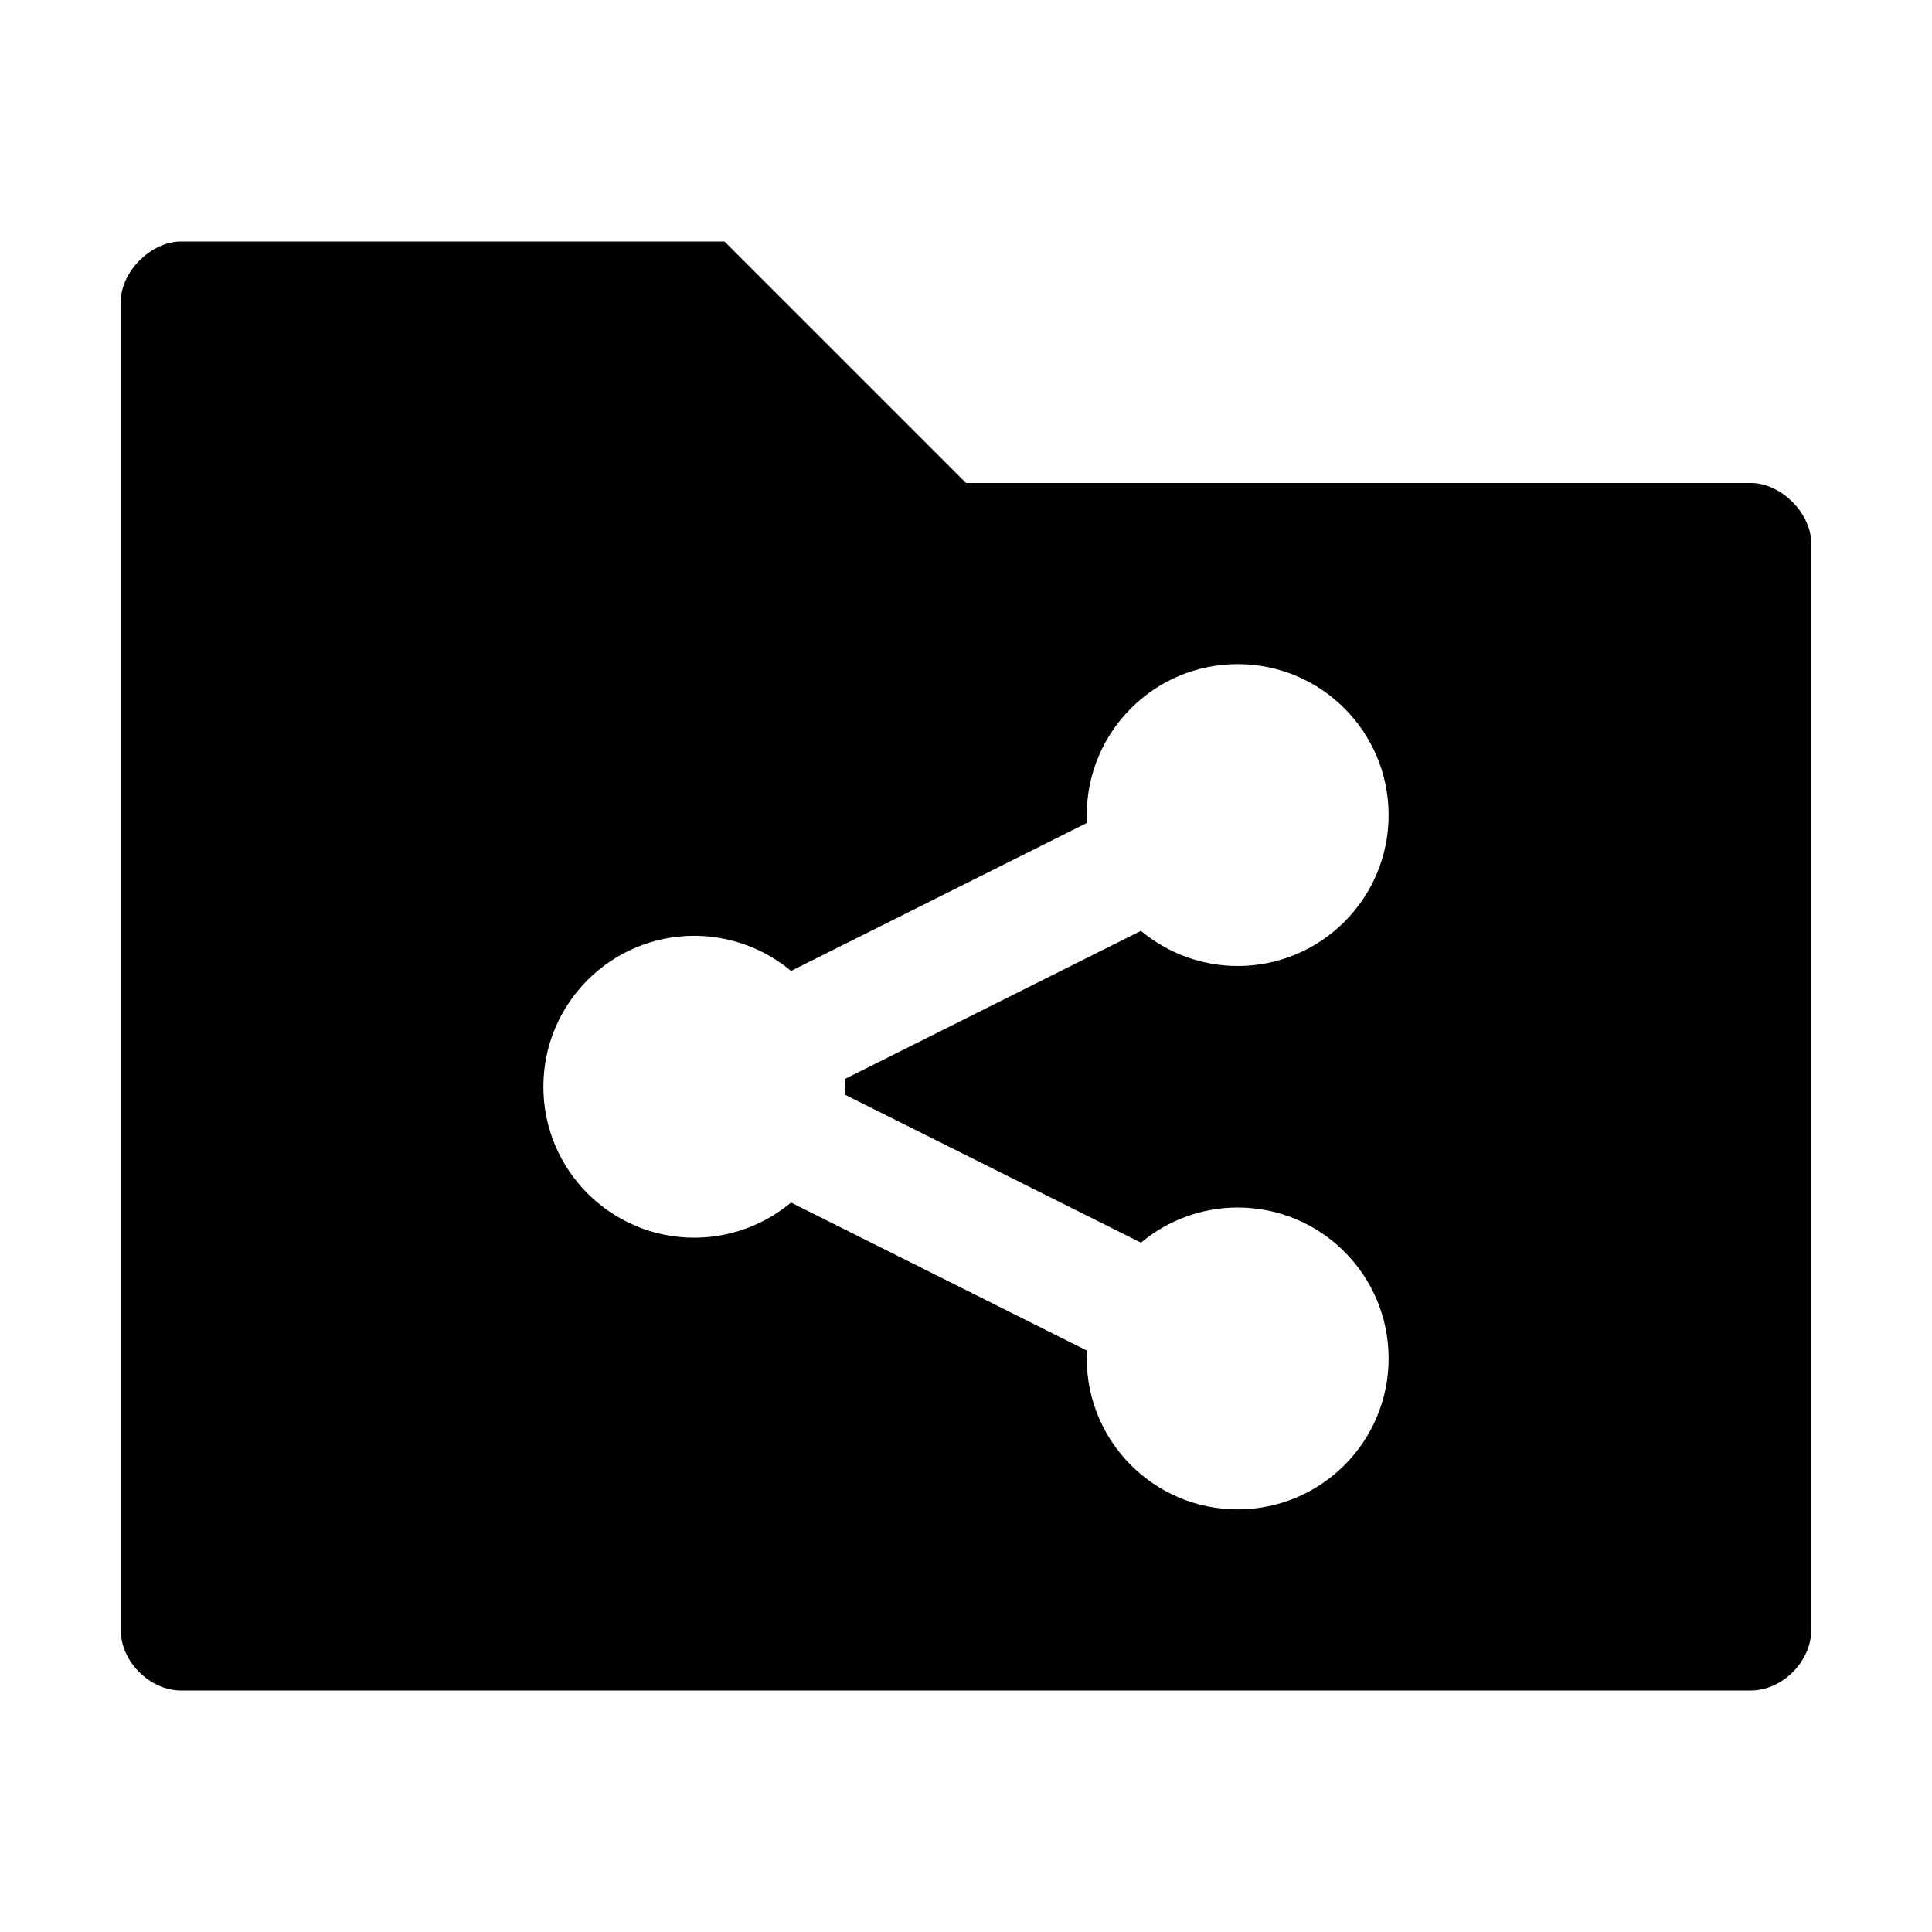
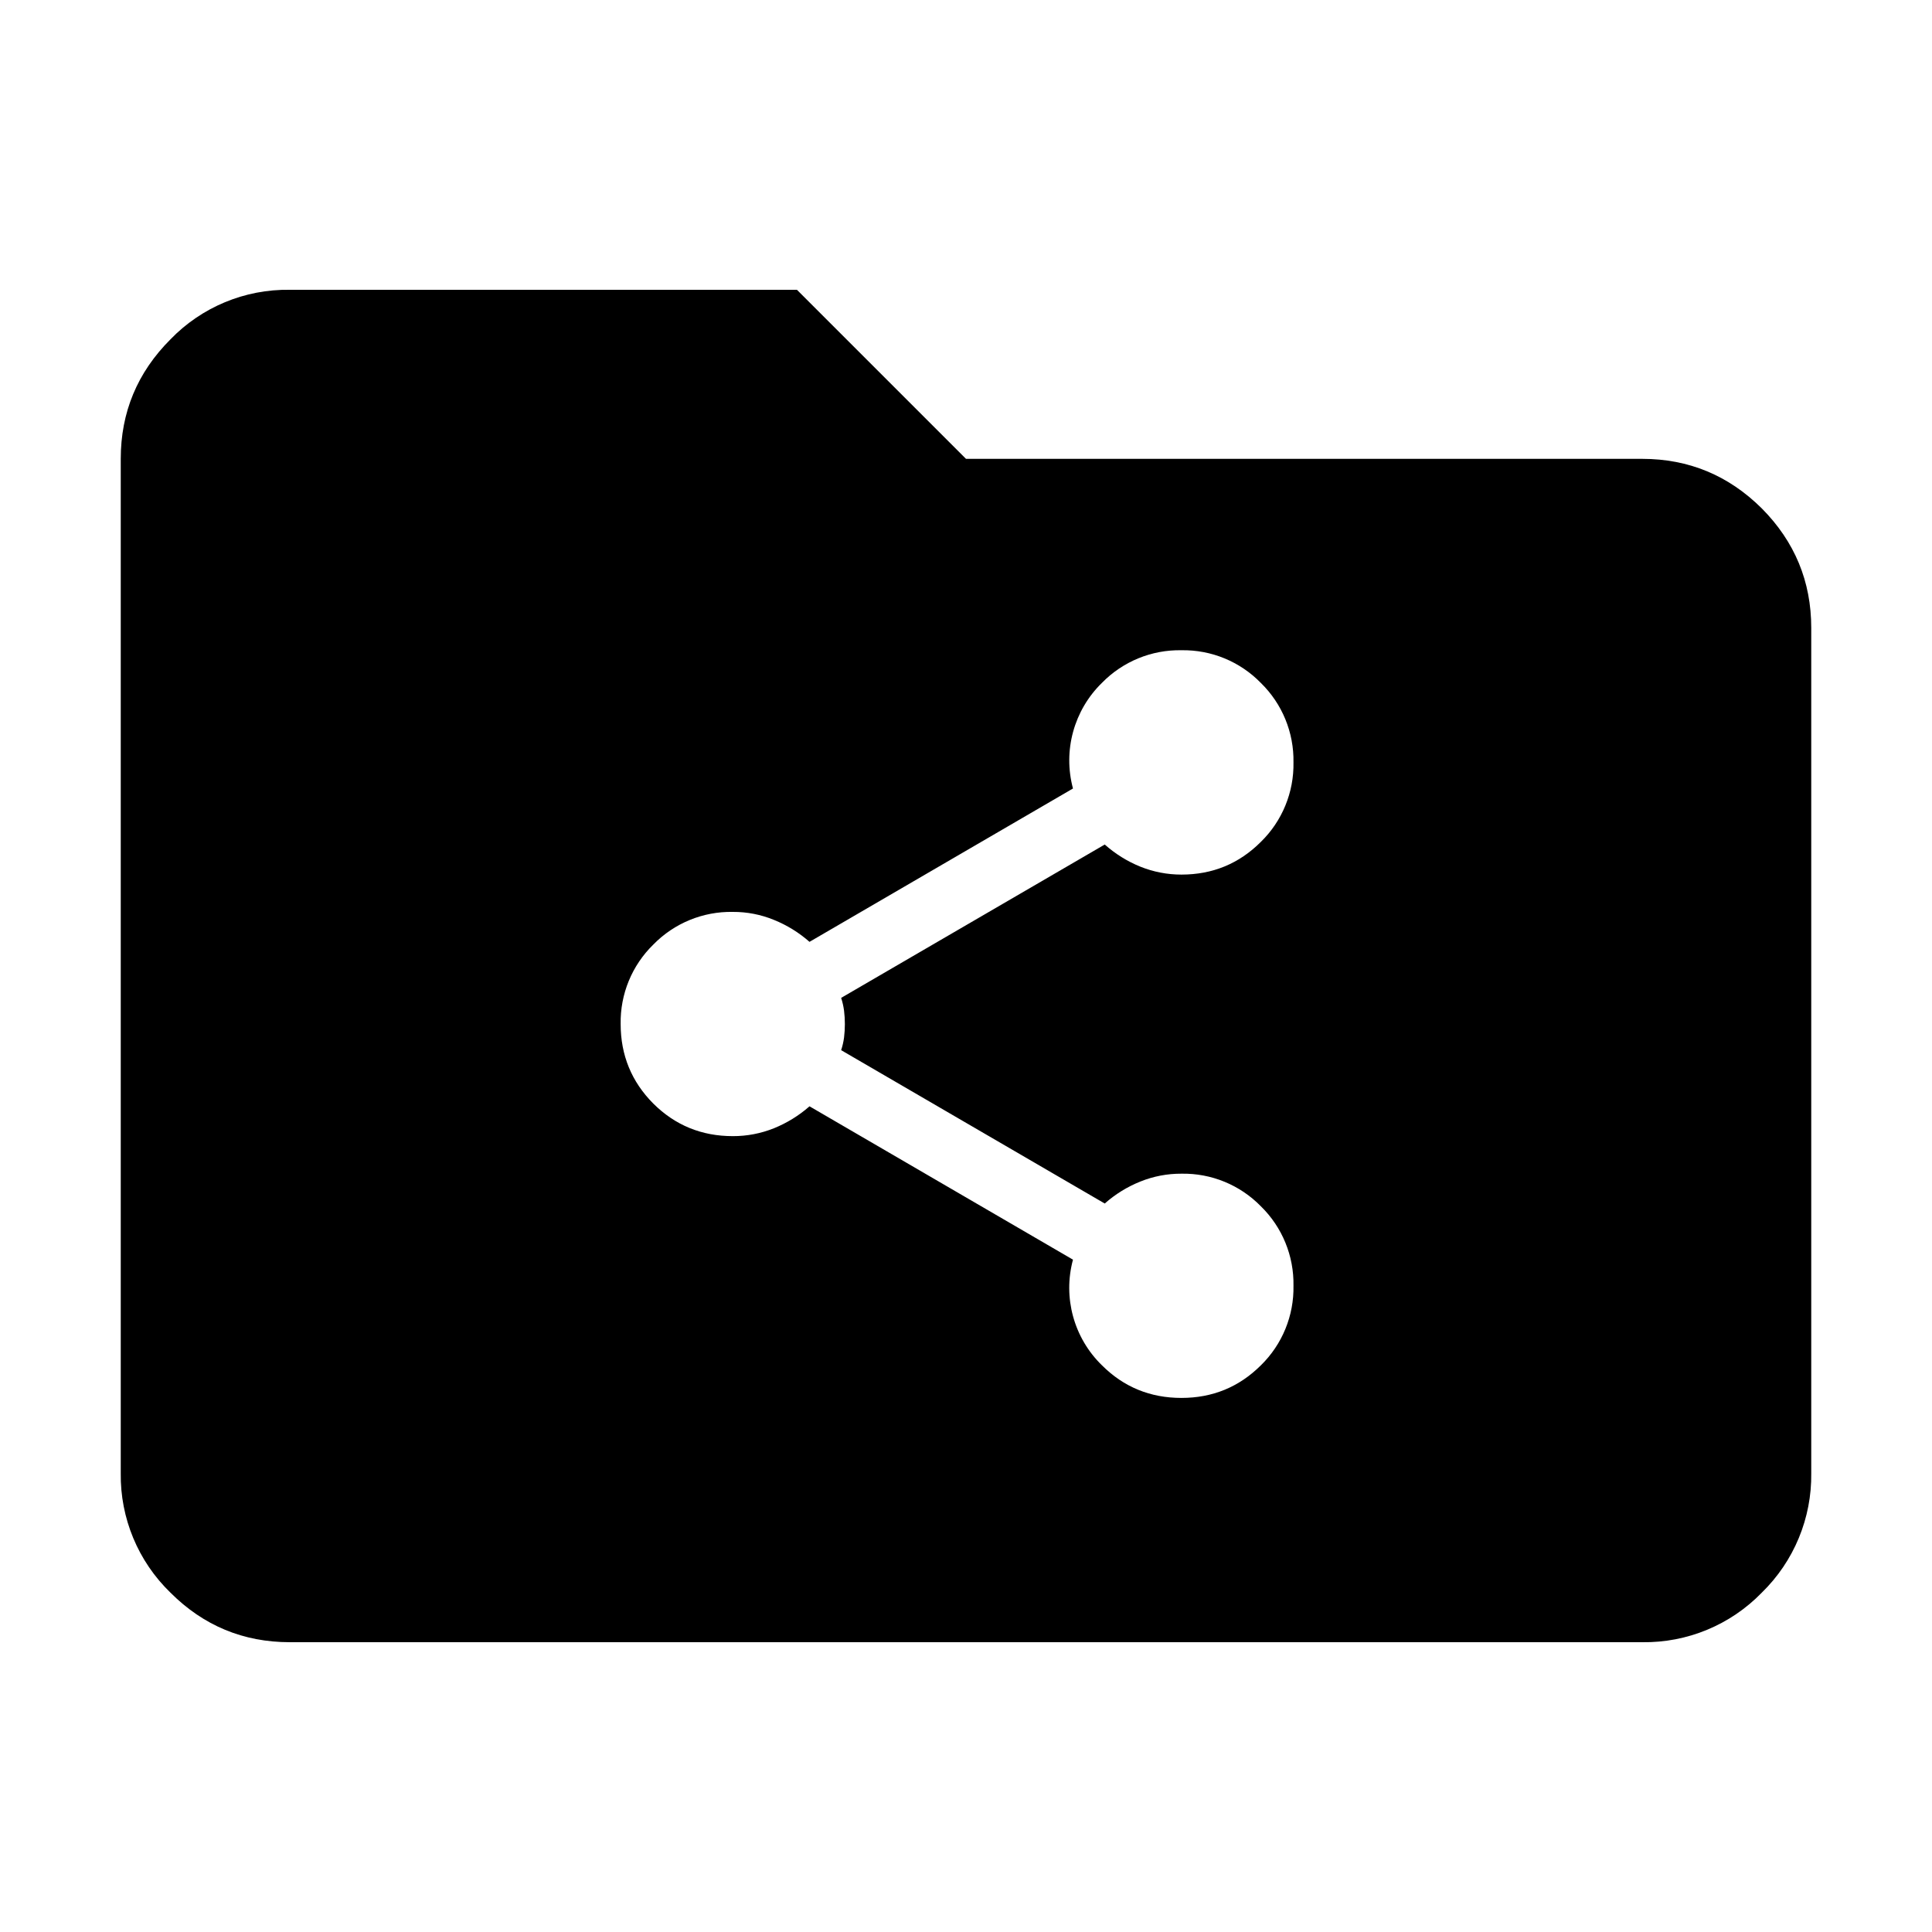
- <svg xmlns="http://www.w3.org/2000/svg" height="16" viewBox="0 0 16 16" width="16" version="1.1">
-   <path fill="#000000" d="m1.5 2c-0.25 0-0.5 0.25-0.5 0.5v11c0 0.26 0.24 0.5 0.5 0.5h13c0.26 0 0.5-0.241 0.5-0.5v-9c0-0.25-0.25-0.5-0.5-0.5h-6.5l-2-2h-4.5zm8.75 3.5a1.25 1.25 0 0 1 1.25 1.25 1.25 1.25 0 0 1 -1.25 1.25 1.25 1.25 0 0 1 -0.801 -0.291l-2.451 1.226a1.25 1.25 0 0 1 0.002 0.065 1.25 1.25 0 0 1 -0.004 0.065l2.453 1.226a1.25 1.25 0 0 1 0.801 -0.291 1.25 1.25 0 0 1 1.25 1.25 1.25 1.25 0 0 1 -1.25 1.25 1.25 1.25 0 0 1 -1.25 -1.25 1.25 1.25 0 0 1 0.004 -0.064l-2.453-1.227a1.25 1.25 0 0 1 -0.801 0.291 1.25 1.25 0 0 1 -1.25 -1.25 1.25 1.25 0 0 1 1.25 -1.25 1.25 1.25 0 0 1 0.801 0.291l2.451-1.226a1.25 1.25 0 0 1 -0.002 -0.065 1.25 1.25 0 0 1 1.25 -1.25z" />
+ <svg xmlns="http://www.w3.org/2000/svg" viewBox="0 0 16 16" height="16" width="16" xml:space="preserve" style="fill-rule:evenodd;clip-rule:evenodd;stroke-linejoin:round;stroke-miterlimit:2">
+   <path d="M2.4 13.6c-.385 0-.715-.137-.988-.41A1.351 1.351 0 0 1 1 12.2V3.8c0-.385.137-.715.412-.99.258-.267.616-.416.988-.41h4.2L8 3.8h5.6c.385 0 .715.137.99.41.273.275.41.605.41.99v7c.005.372-.143.73-.41.99a1.352 1.352 0 0 1-.99.41H2.4Zm7.384-2.023c.258 0 .477-.09.658-.27a.897.897 0 0 0 .27-.659.897.897 0 0 0-.27-.658.896.896 0 0 0-.658-.27.896.896 0 0 0-.34.065 1.013 1.013 0 0 0-.295.182l-2.183-1.27a.578.578 0 0 0 .024-.104.922.922 0 0 0 0-.224.6.6 0 0 0-.024-.105l2.183-1.27c.088.078.186.139.294.183a.91.91 0 0 0 .341.066c.258 0 .477-.09.658-.271a.897.897 0 0 0 .27-.658.897.897 0 0 0-.27-.658.896.896 0 0 0-.658-.271.897.897 0 0 0-.658.27.897.897 0 0 0-.24.875L6.704 7.8a1.026 1.026 0 0 0-.295-.182.884.884 0 0 0-.34-.066.897.897 0 0 0-.658.27.897.897 0 0 0-.271.659c0 .257.09.477.27.658.181.18.4.27.659.27a.908.908 0 0 0 .34-.065c.108-.044.206-.104.295-.182l2.182 1.27a.895.895 0 0 0 .24.875c.18.18.4.27.658.27Z" />
</svg>
